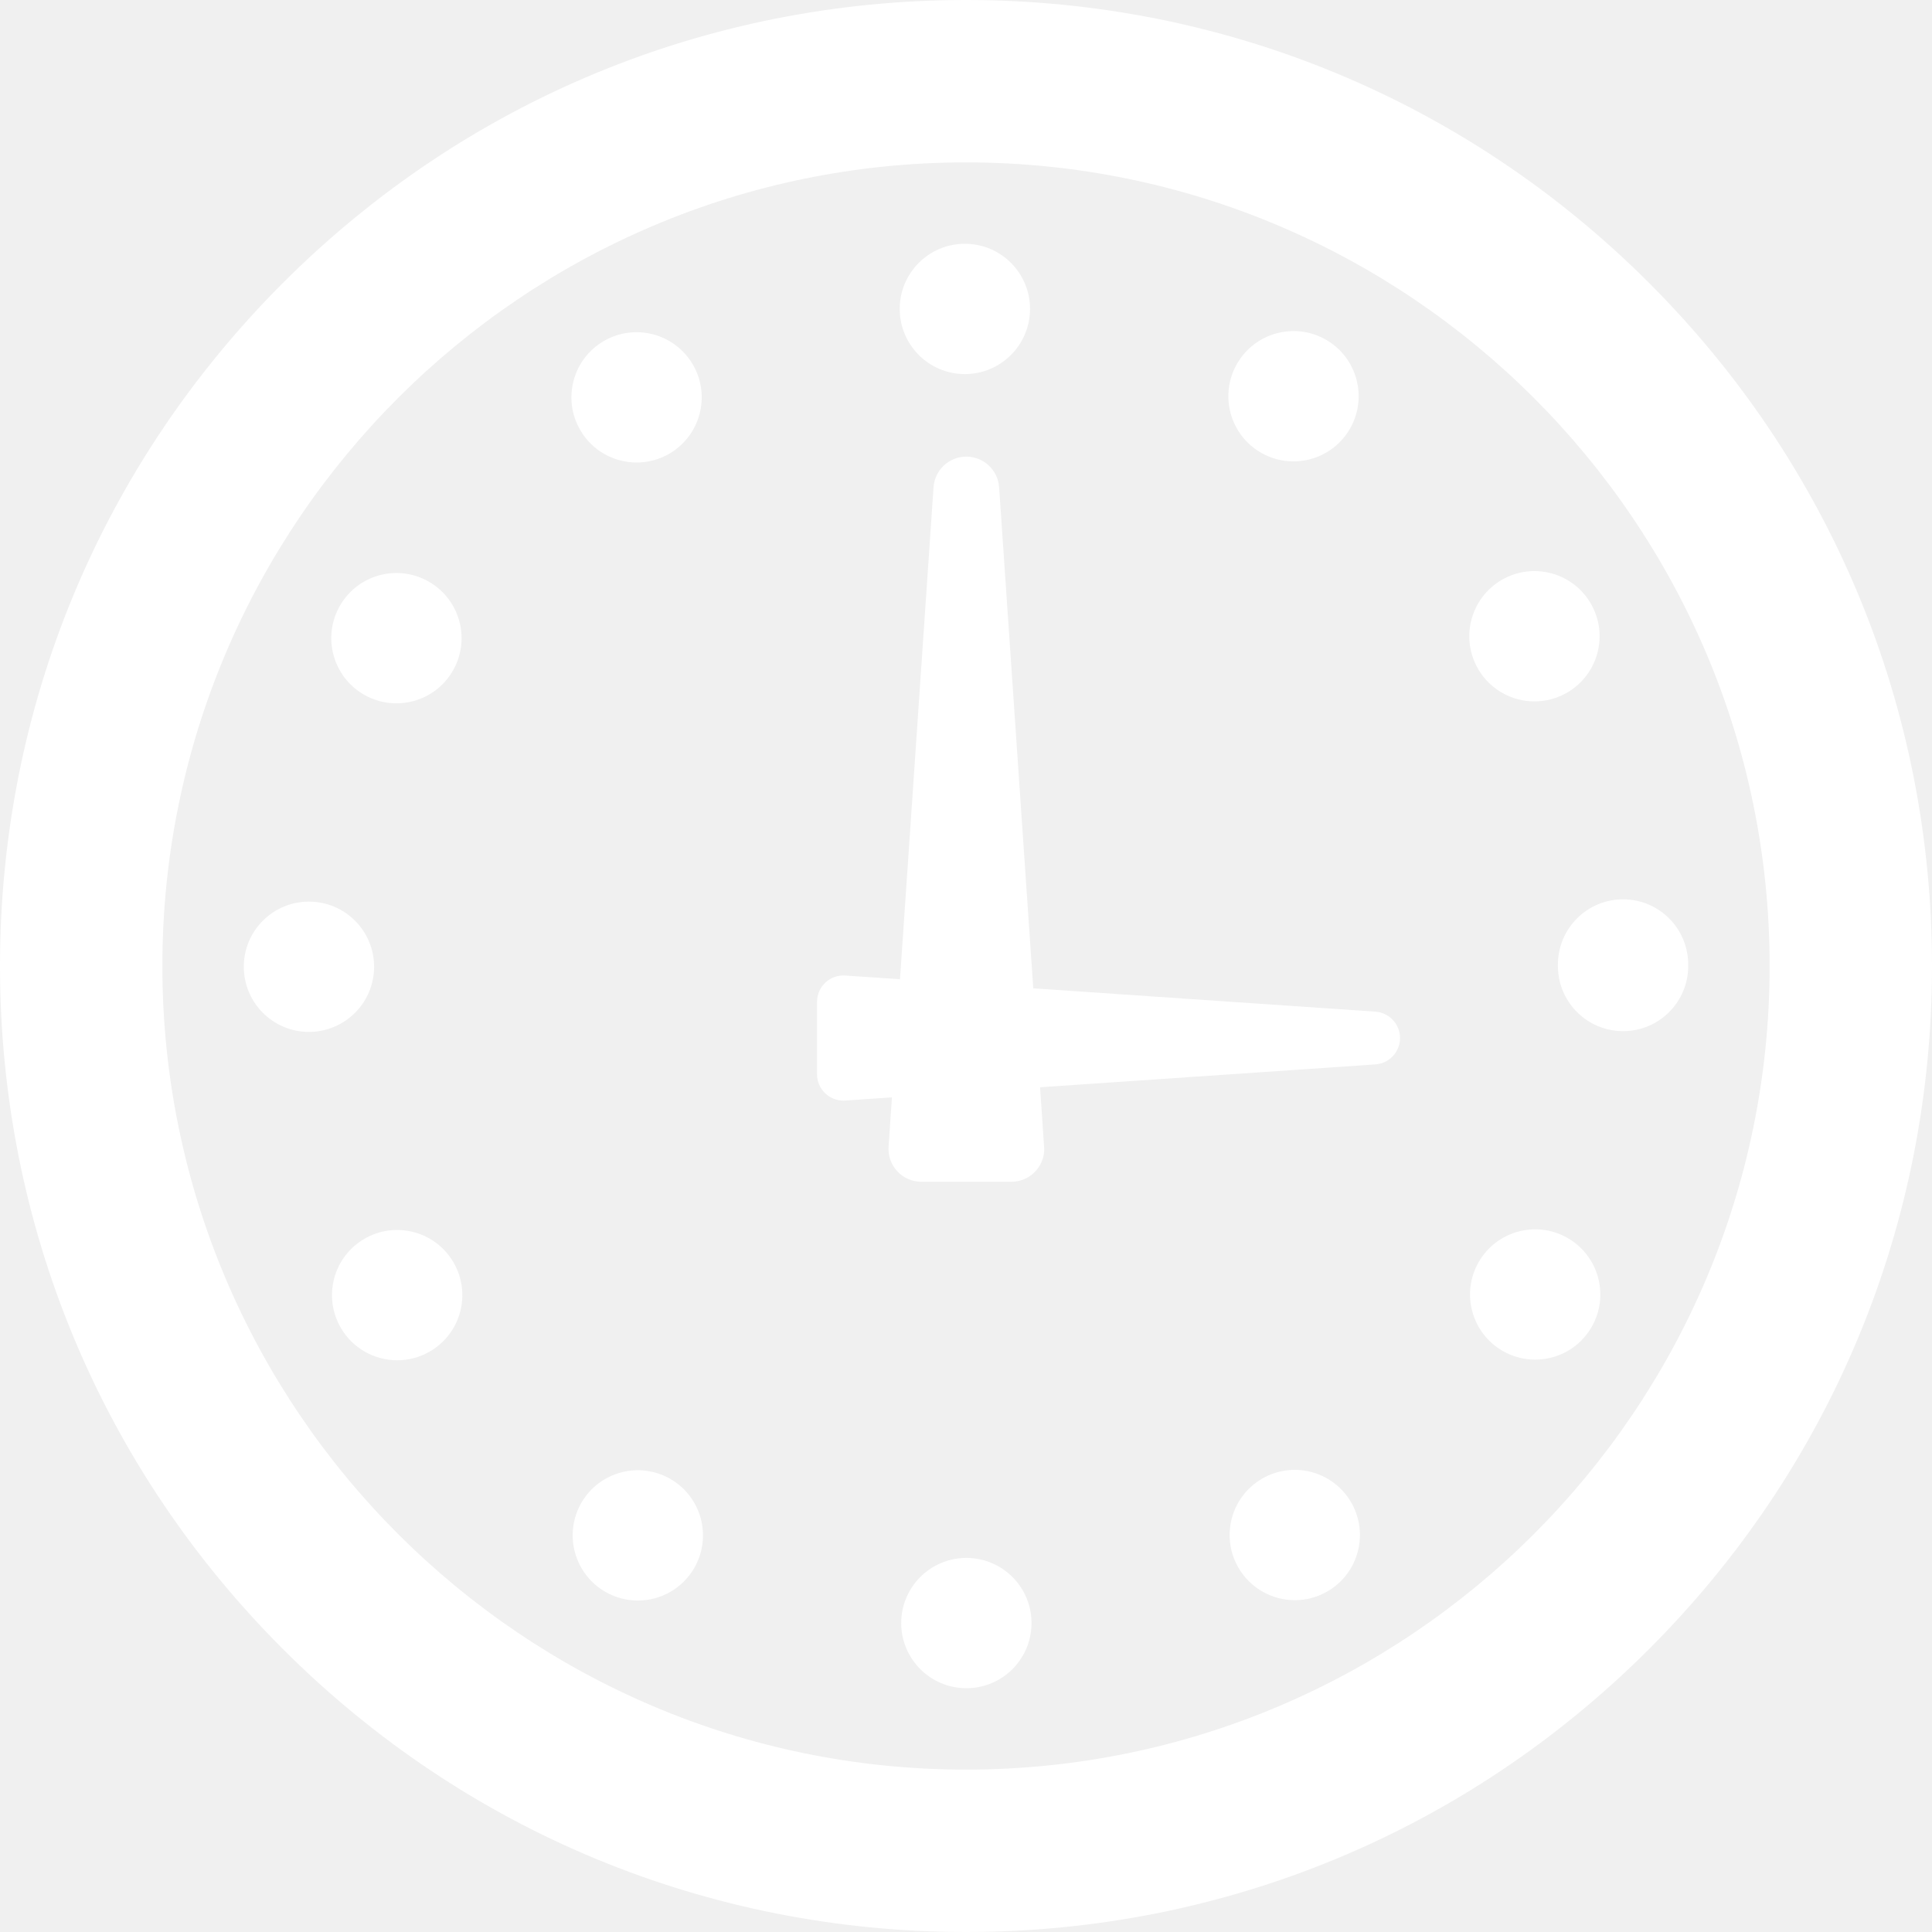
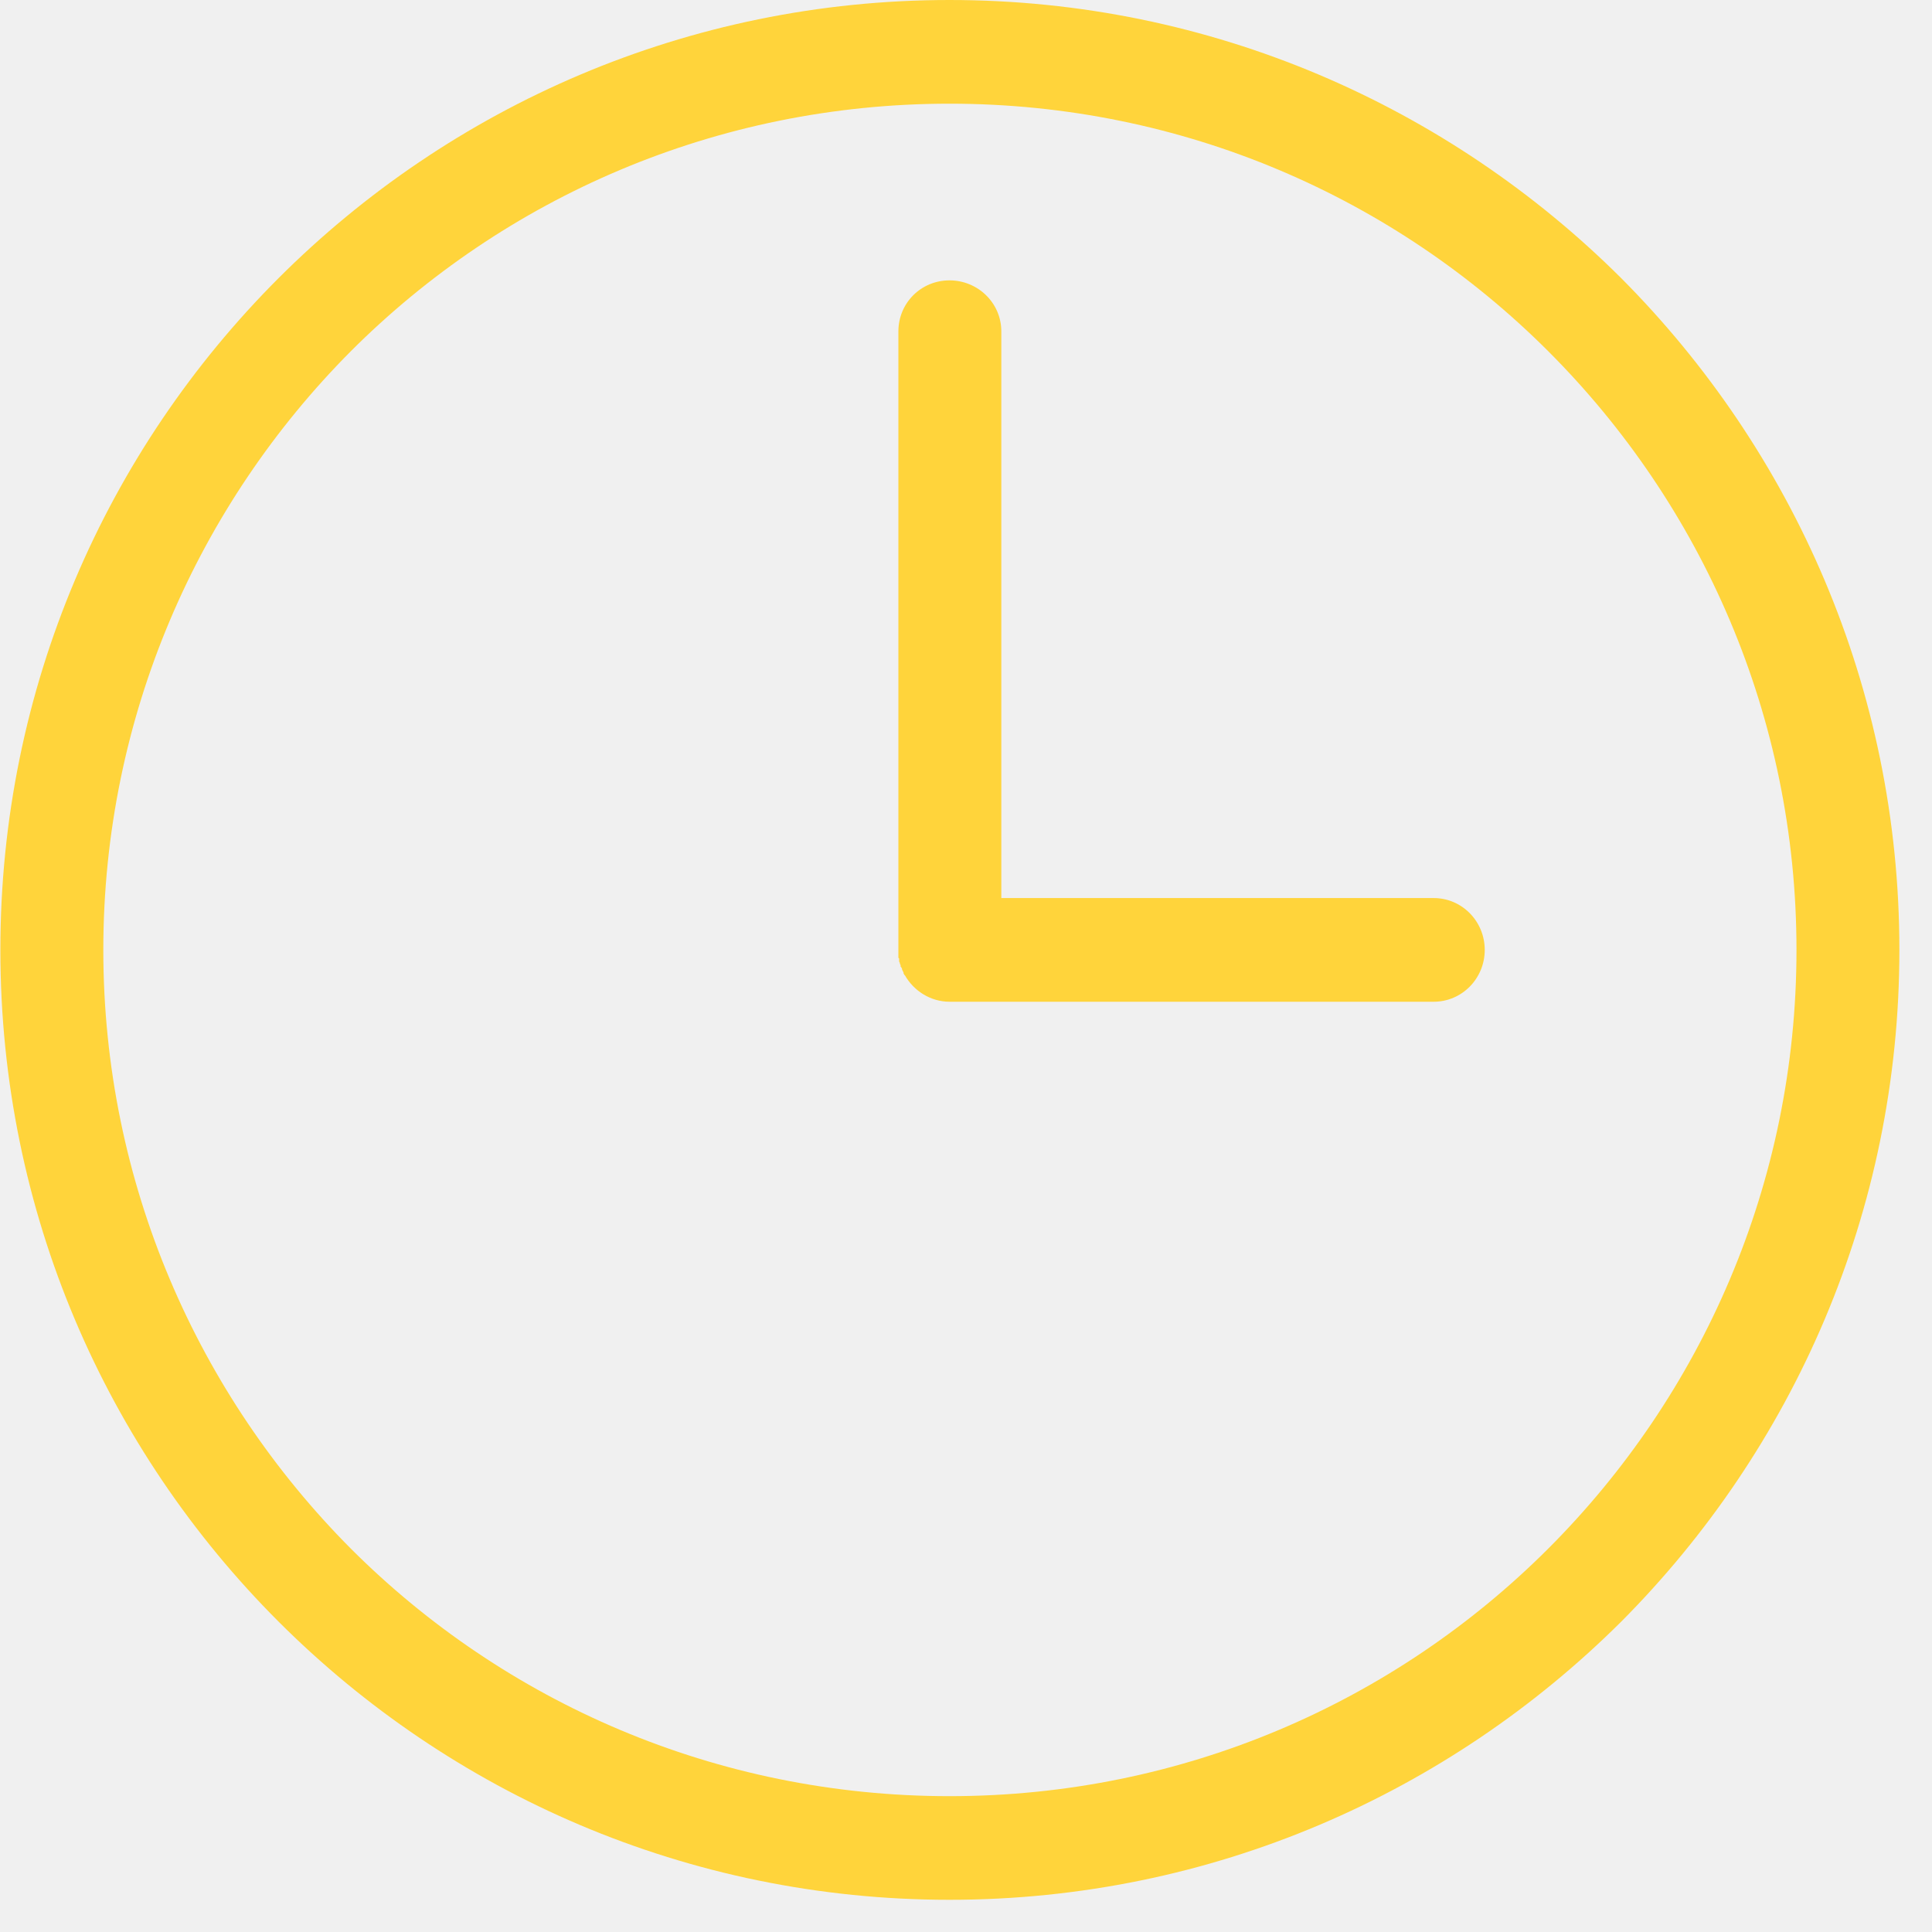
- <svg xmlns="http://www.w3.org/2000/svg" width="400px" height="400px" viewBox="0 0 400 400" version="1.1">
+ <svg xmlns="http://www.w3.org/2000/svg" width="42px" height="42px" viewBox="0 0 42 42" version="1.1">
  <g id="Page-1" stroke="none" stroke-width="1" fill="none" fill-rule="evenodd">
-     <g fill-rule="nonzero" fill="#FFFFFF">
-       <path d="M341.424,58.579 C303.649,20.804 253.419,0 200,0 C146.581,0 96.351,20.804 58.576,58.579 C20.801,96.354 0,146.577 0,200 C0,253.423 20.801,303.646 58.576,341.421 C96.351,379.196 146.581,400 200,400 C253.419,400 303.649,379.196 341.424,341.421 C379.199,303.646 400,253.423 400,200 C400,146.577 379.199,96.354 341.424,58.579 Z M200,366.38 C108.26,366.38 33.616,291.743 33.616,200 C33.616,108.257 108.26,33.62 200,33.62 C291.74,33.62 366.384,108.257 366.384,200 C366.384,291.743 291.74,366.38 200,366.38 Z" id="Shape" />
-       <path d="M138.802,306.204 C132.355,302.484 124.104,304.687 120.371,311.135 C116.652,317.59 118.865,325.842 125.312,329.563 C127.434,330.792 129.758,331.377 132.048,331.377 C136.706,331.377 141.236,328.958 143.738,324.633 C147.461,318.176 145.255,309.926 138.802,306.204 Z" id="Shape" />
-       <path d="M131.806,95.758 C134.104,95.758 136.438,95.172 138.57,93.936 C145.007,90.196 147.203,81.936 143.461,75.498 C139.712,69.052 131.463,66.865 125.023,70.604 C118.577,74.344 116.391,82.595 120.132,89.041 C122.635,93.35 127.154,95.758 131.806,95.758 Z" id="Shape" />
-       <path d="M75.34,143.814 C77.461,145.031 79.778,145.618 82.066,145.618 C86.727,145.618 91.267,143.2 93.76,138.865 C97.481,132.419 95.266,124.168 88.819,120.447 C82.364,116.717 74.114,118.931 70.392,125.385 C66.67,131.842 68.886,140.084 75.34,143.814 Z" id="Shape" />
-       <path d="M199.769,77.451 C199.779,77.451 199.779,77.451 199.786,77.451 C207.238,77.432 213.265,71.386 213.259,63.935 C213.238,56.483 207.195,50.456 199.742,50.474 C192.289,50.483 186.263,56.53 186.28,63.98 C186.289,71.423 192.325,77.451 199.769,77.451 Z" id="Shape" />
-       <path d="M75.461,256.475 C69.014,260.205 66.818,268.455 70.56,274.904 C73.063,279.218 77.593,281.63 82.245,281.63 C84.542,281.63 86.866,281.044 88.998,279.807 C95.444,276.078 97.638,267.816 93.898,261.378 C90.159,254.932 81.907,252.734 75.461,256.475 Z" id="Shape" />
-       <path d="M77.451,200.141 C77.441,192.688 71.395,186.662 63.945,186.67 C56.494,186.679 50.466,192.725 50.475,200.167 C50.485,207.619 56.521,213.646 63.964,213.646 L63.971,213.646 C71.425,213.637 77.461,207.59 77.451,200.141 Z" id="Shape" />
-       <path d="M200.064,322.549 C192.624,322.559 186.585,328.596 186.585,336.046 C186.595,343.498 192.634,349.535 200.084,349.525 C207.534,349.525 213.573,343.478 213.563,336.027 C213.564,328.585 207.52,322.549 200.064,322.549 Z" id="Shape" />
-       <path d="M324.595,256.335 C318.151,252.606 309.902,254.809 306.168,261.256 C302.439,267.702 304.643,275.953 311.089,279.684 C313.221,280.913 315.545,281.497 317.832,281.497 C322.493,281.497 327.023,279.089 329.516,274.762 C333.248,268.316 331.042,260.064 324.595,256.335 Z" id="Shape" />
-       <path d="M336.01,186.195 C328.56,186.214 322.531,192.27 322.551,199.72 C322.551,199.795 322.551,199.87 322.551,199.934 C322.551,199.963 322.551,199.981 322.551,200 C322.551,207.451 328.586,213.488 336.037,213.488 C343.49,213.488 349.526,207.451 349.526,200 C349.526,199.953 349.526,199.897 349.526,199.842 C349.526,199.786 349.526,199.72 349.526,199.656 C349.509,192.205 343.46,186.186 336.01,186.195 Z" id="Shape" />
-       <path d="M261.071,93.721 C263.19,94.949 265.508,95.525 267.795,95.525 C272.456,95.525 276.996,93.107 279.489,88.772 C283.211,82.315 280.996,74.065 274.541,70.344 C268.084,66.632 259.832,68.846 256.121,75.303 C252.402,81.758 254.615,90.01 261.071,93.721 Z" id="Shape" />
-       <path d="M261.312,306.141 C254.866,309.87 252.663,318.12 256.402,324.568 C258.904,328.883 263.432,331.302 268.086,331.302 C270.384,331.302 272.7,330.716 274.829,329.482 C281.276,325.752 283.472,317.5 279.743,311.051 C276.01,304.604 267.758,302.4 261.312,306.141 Z" id="Shape" />
-       <path d="M317.703,145.219 C320.011,145.219 322.335,144.623 324.474,143.386 C330.913,139.637 333.1,131.386 329.351,124.949 C325.611,118.502 317.35,116.325 310.913,120.065 C304.474,123.804 302.288,132.064 306.029,138.502 C308.532,142.809 313.052,145.219 317.703,145.219 Z" id="Shape" />
-       <path d="M284.759,209.456 L213.927,204.625 L206.857,100.881 C206.613,97.312 203.645,94.541 200.066,94.541 C196.488,94.541 193.524,97.312 193.278,100.881 L186.333,202.743 L174.996,201.97 C173.484,201.866 171.997,202.395 170.89,203.43 C169.785,204.464 169.156,205.912 169.156,207.428 L169.156,222.4 C169.156,223.917 169.785,225.363 170.89,226.397 C171.906,227.346 173.243,227.871 174.625,227.871 C174.747,227.871 174.871,227.867 174.996,227.859 L184.666,227.199 L183.968,237.408 C183.842,239.289 184.499,241.137 185.785,242.513 C187.071,243.891 188.872,244.673 190.758,244.673 L209.376,244.673 C209.384,244.673 209.393,244.673 209.397,244.673 C213.153,244.673 216.199,241.627 216.199,237.869 C216.199,237.538 215.328,225.104 215.328,225.104 L284.762,220.37 C287.633,220.174 289.863,217.789 289.863,214.912 C289.857,212.037 287.63,209.652 284.759,209.456 Z" id="Shape" />
+     <g id="clock" fill-rule="nonzero" fill="#ffd43b">
+       <path d="M20.642,0 C26.34,0 31.499,2.317 35.244,6.047 C38.974,9.793 41.291,14.952 41.291,20.65 C41.291,26.348 38.974,31.507 35.244,35.253 C31.498,38.983 26.34,41.3 20.642,41.3 C14.944,41.3 9.786,38.983 6.056,35.253 C2.31,31.507 0.008,26.349 0.008,20.65 C0.008,14.952 2.309,9.793 6.055,6.047 C9.786,2.317 14.944,0 20.642,0 L20.642,0 Z M31.166,19.523 C31.785,19.523 32.277,20.031 32.277,20.65 C32.277,21.269 31.785,21.777 31.166,21.777 L20.674,21.777 L20.642,21.777 C20.229,21.777 19.864,21.539 19.674,21.206 L19.658,21.19 L19.658,21.19 L19.642,21.158 L19.642,21.158 L19.642,21.142 L19.642,21.142 L19.626,21.11 L19.626,21.11 L19.61,21.078 L19.61,21.078 L19.61,21.062 L19.61,21.062 L19.594,21.03 L19.594,21.03 L19.578,21.014 L19.578,21.014 L19.578,20.982 L19.578,20.982 L19.562,20.95 L19.562,20.95 L19.562,20.934 L19.562,20.934 L19.546,20.902 L19.546,20.902 L19.546,20.87 L19.546,20.87 L19.546,20.854 L19.546,20.838 L19.53,20.822 L19.53,20.822 L19.53,20.79 L19.53,20.79 L19.53,20.758 L19.53,20.758 L19.53,20.73 L19.53,20.73 L19.53,20.714 L19.53,20.714 L19.53,20.682 L19.53,20.682 L19.53,20.65 L19.53,20.65 L19.53,7.206 C19.53,6.587 20.022,6.095 20.641,6.095 C21.26,6.095 21.768,6.587 21.768,7.206 L21.768,19.523 L31.166,19.523 Z M33.657,7.635 C30.324,4.302 25.721,2.254 20.642,2.254 C15.563,2.254 10.96,4.301 7.627,7.635 C4.31,10.968 2.246,15.571 2.246,20.65 C2.246,25.729 4.309,30.332 7.627,33.666 C10.96,36.999 15.563,39.047 20.642,39.047 C25.721,39.047 30.324,36.999 33.657,33.666 C36.99,30.333 39.054,25.73 39.054,20.65 C39.054,15.571 36.991,10.968 33.657,7.635 L33.657,7.635 Z" id="Shape" />
    </g>
  </g>
</svg>
